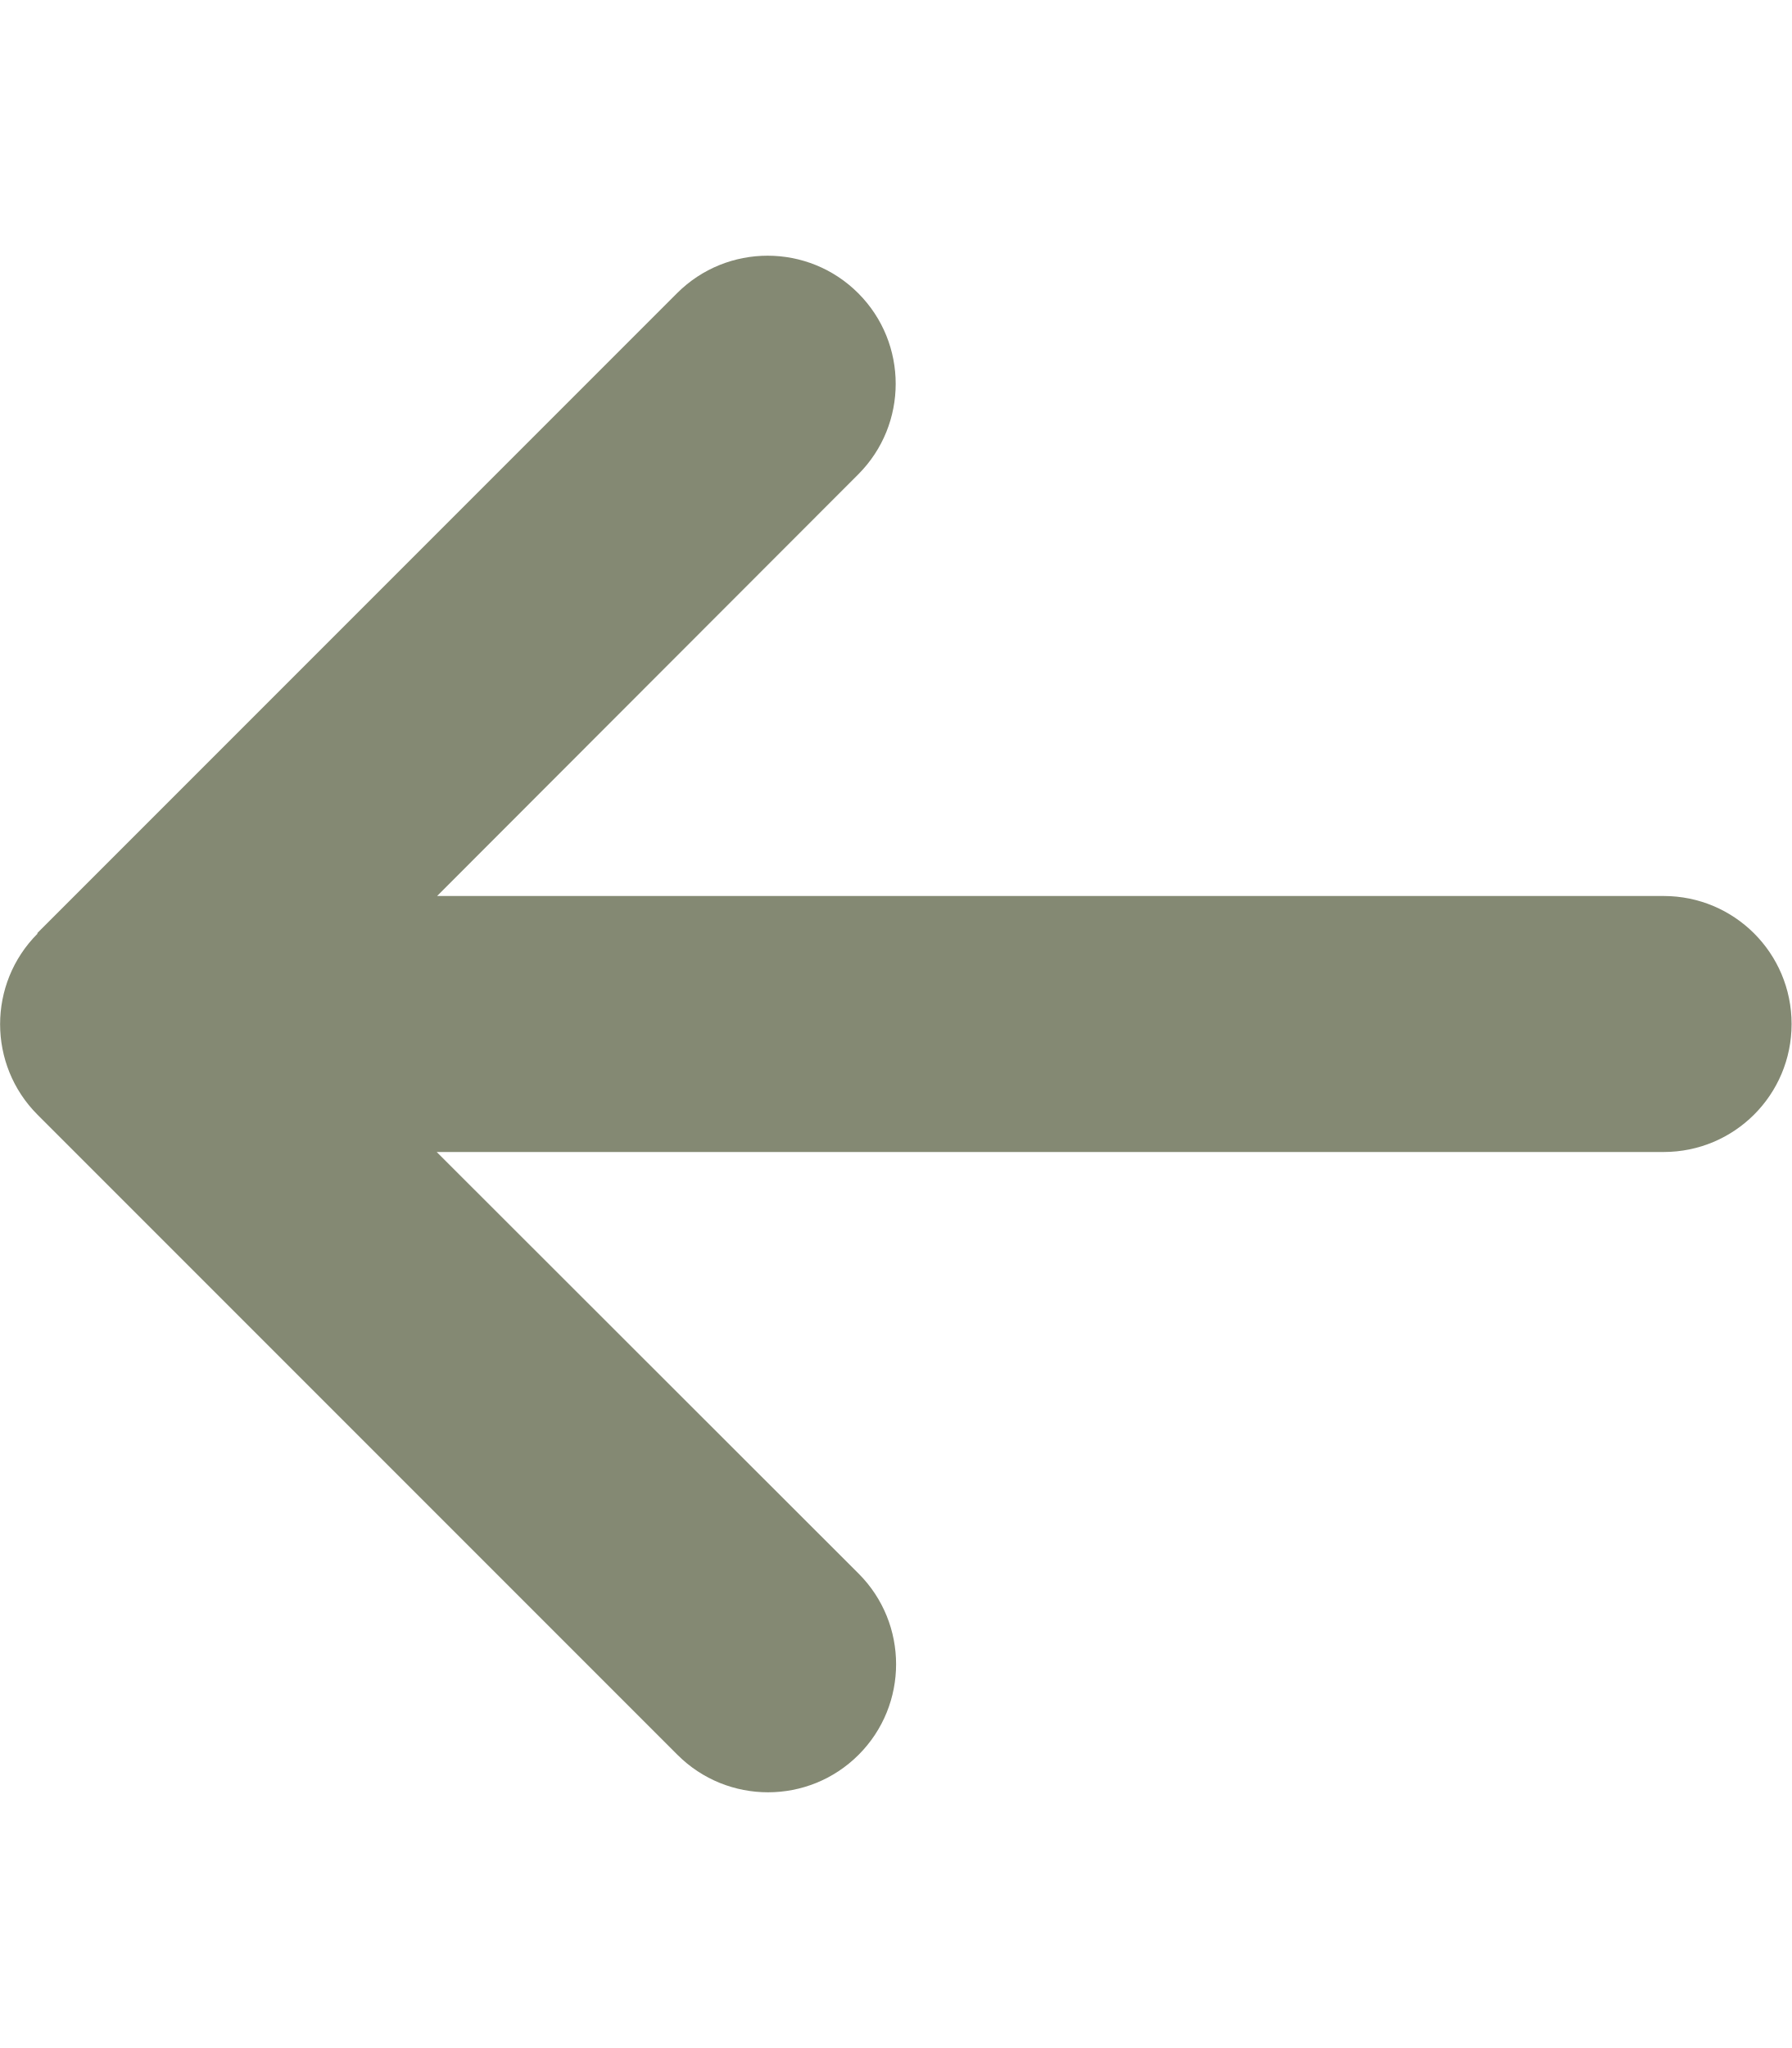
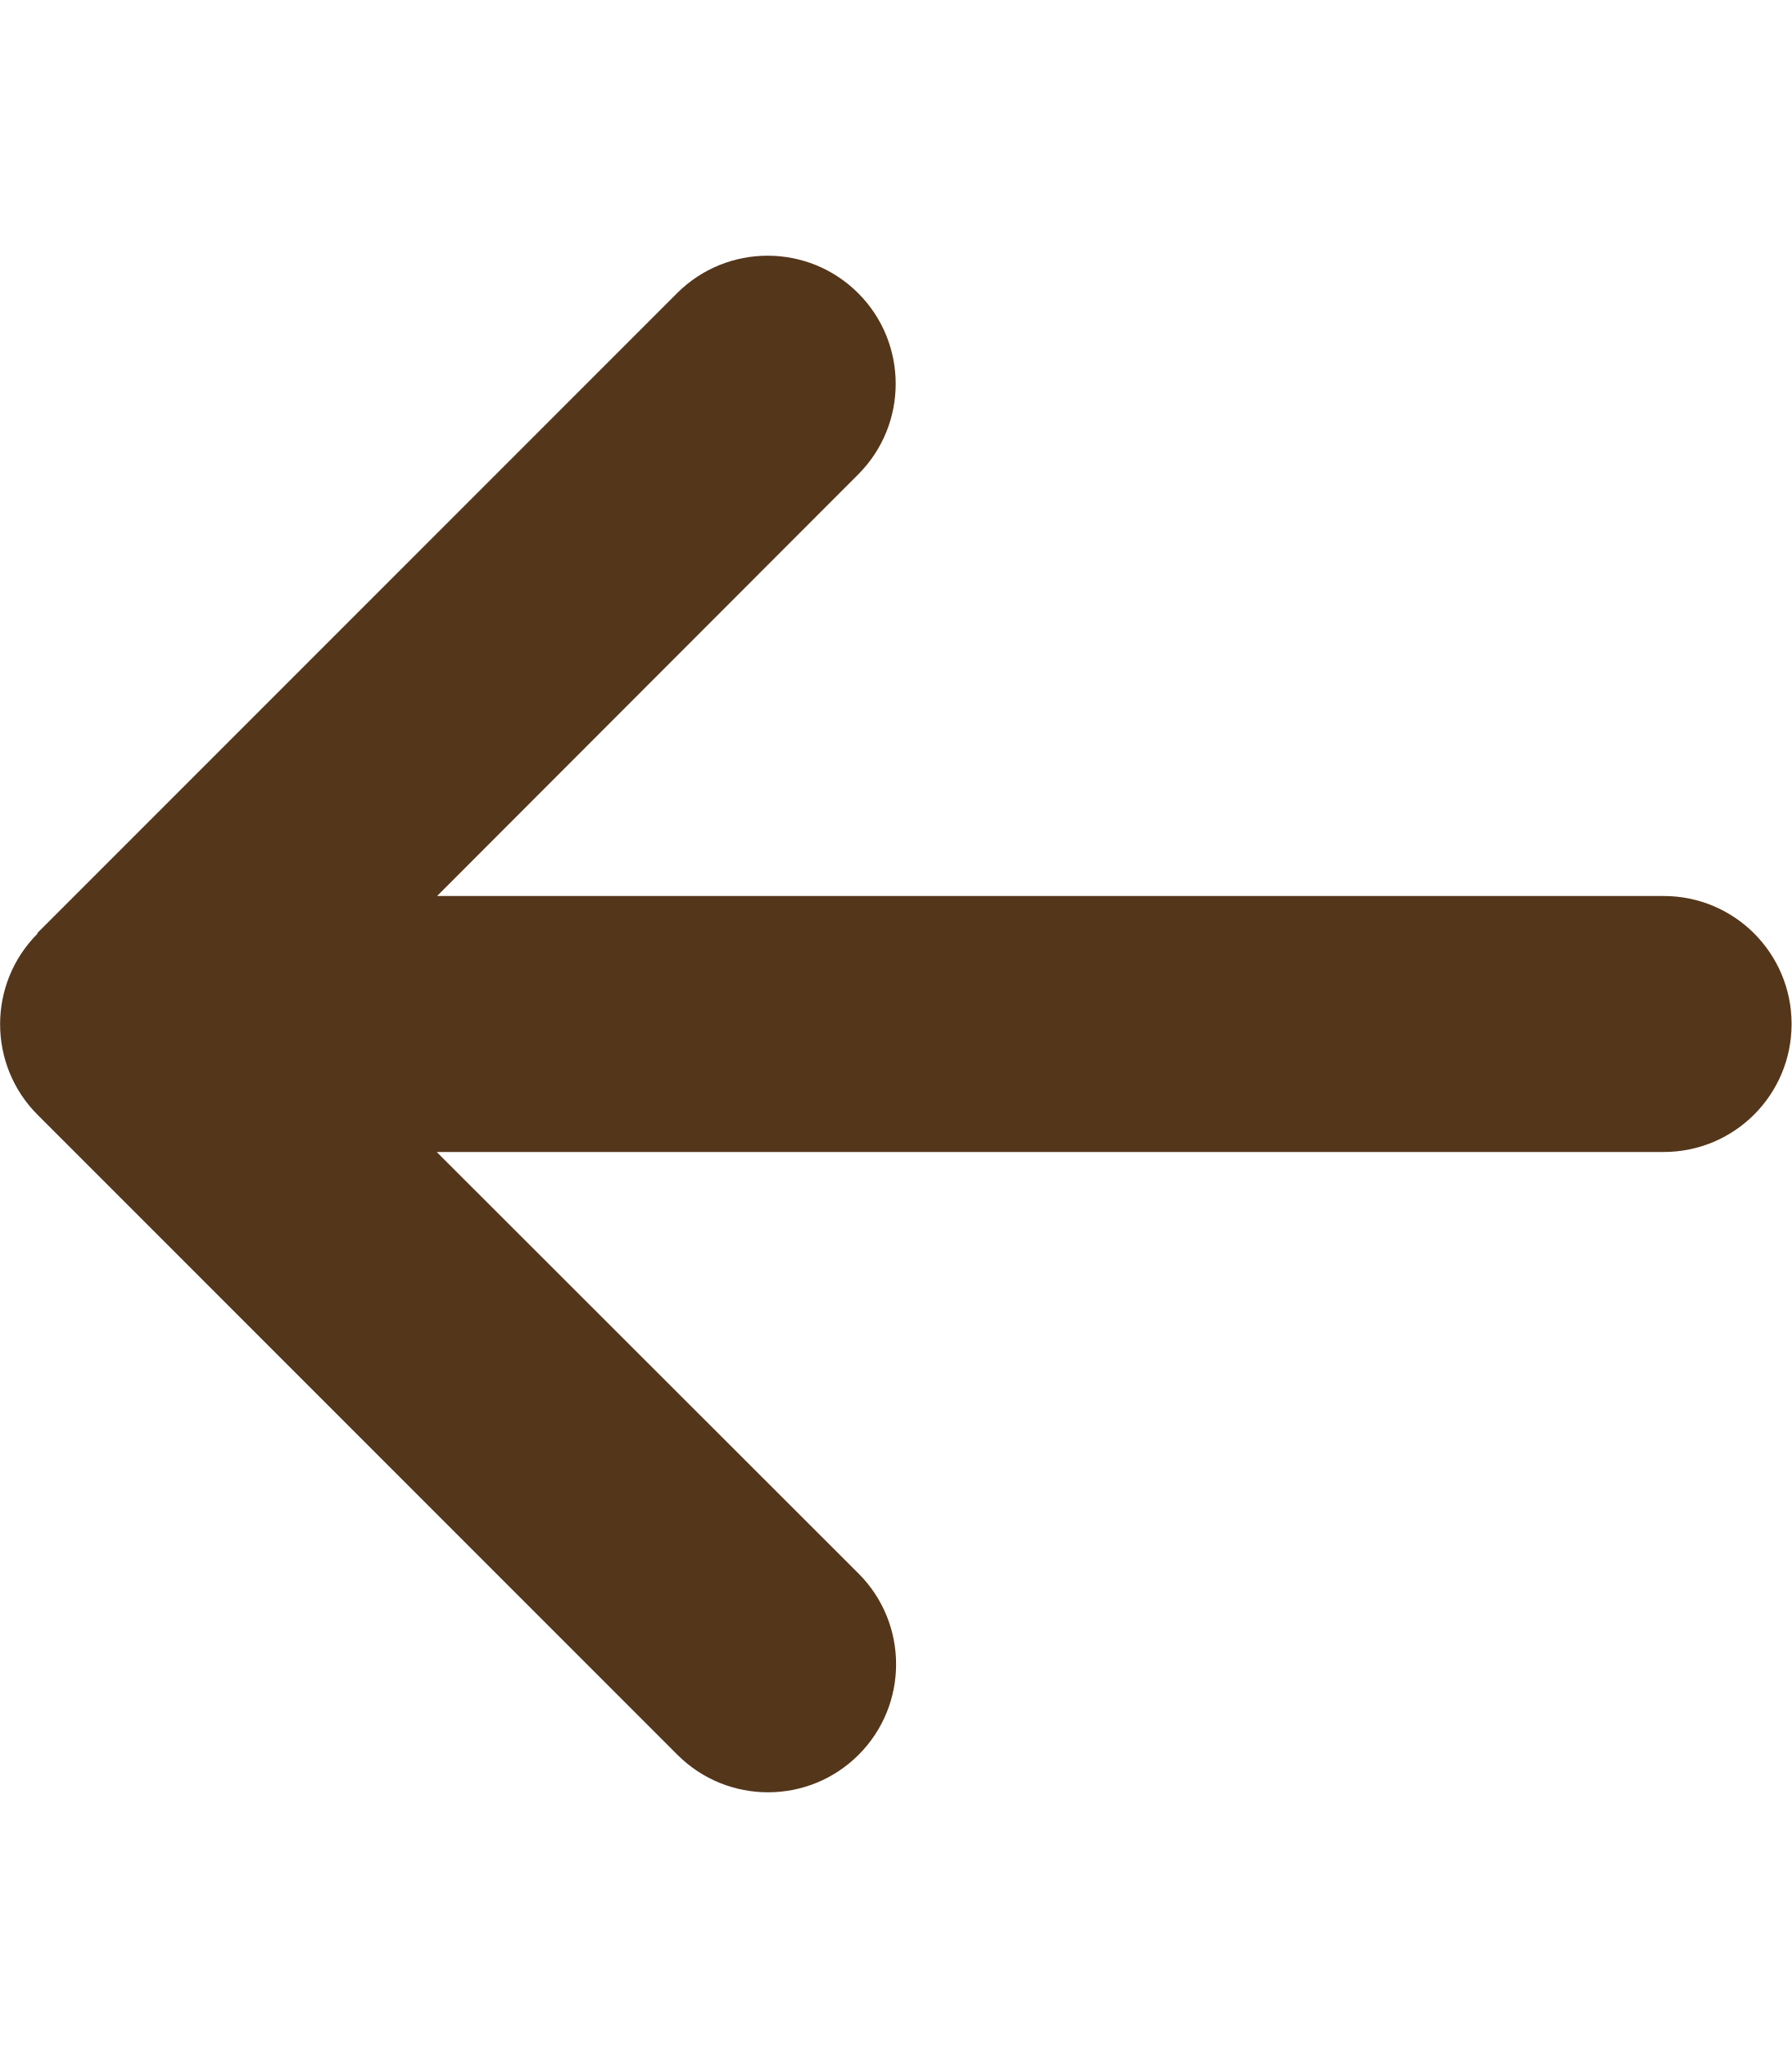
<svg xmlns="http://www.w3.org/2000/svg" height="16" width="14" viewBox="0 0 448 512">
-   <path fill="#848973" d="M9.4 233.4c-12.5 12.5-12.5 32.8 0 45.3l160 160c12.5 12.5 32.8 12.5 45.3 0s12.5-32.8 0-45.3L109.2 288 416 288c17.7 0 32-14.3 32-32s-14.3-32-32-32l-306.7 0L214.6 118.6c12.5-12.5 12.5-32.8 0-45.3s-32.8-12.5-45.3 0l-160 160z" />
+   <path opacity="1" fill="#54361b" d="M9.4 233.4c-12.5 12.5-12.5 32.8 0 45.3l160 160c12.5 12.5 32.8 12.5 45.3 0s12.5-32.8 0-45.3L109.2 288 416 288c17.7 0 32-14.3 32-32s-14.3-32-32-32l-306.7 0L214.6 118.6c12.5-12.5 12.5-32.8 0-45.3s-32.8-12.5-45.3 0l-160 160z" />
</svg>
